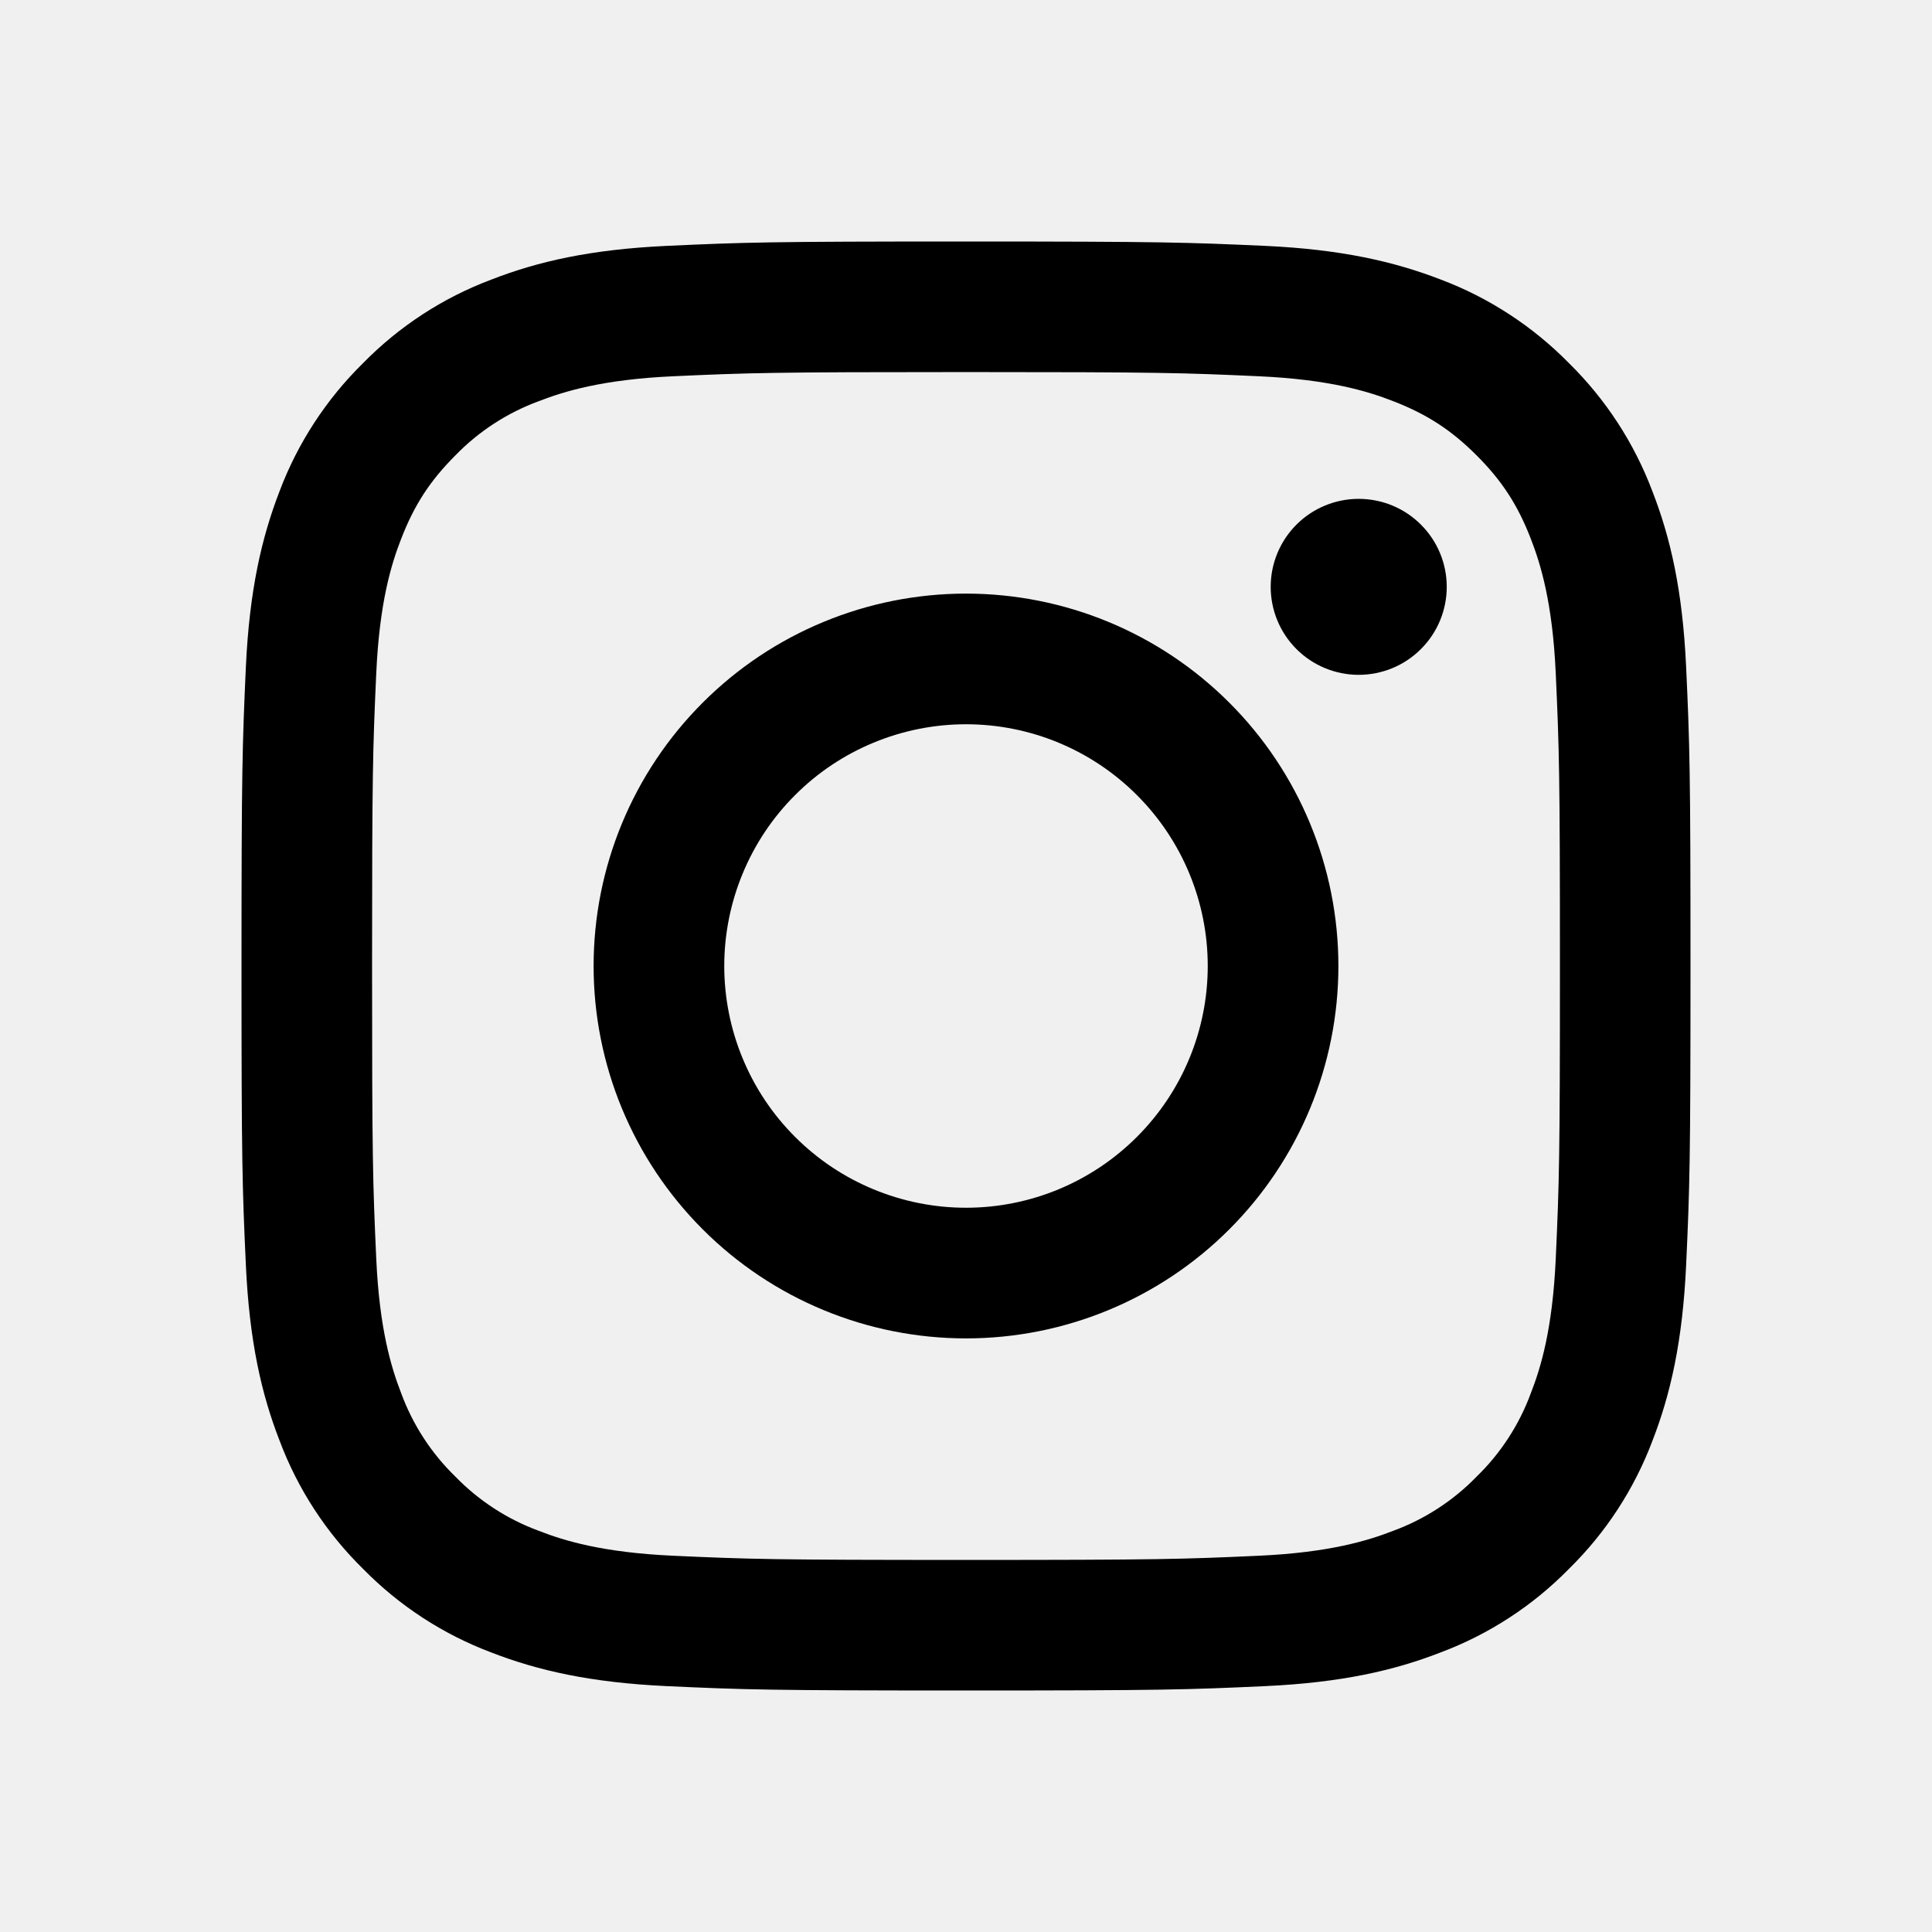
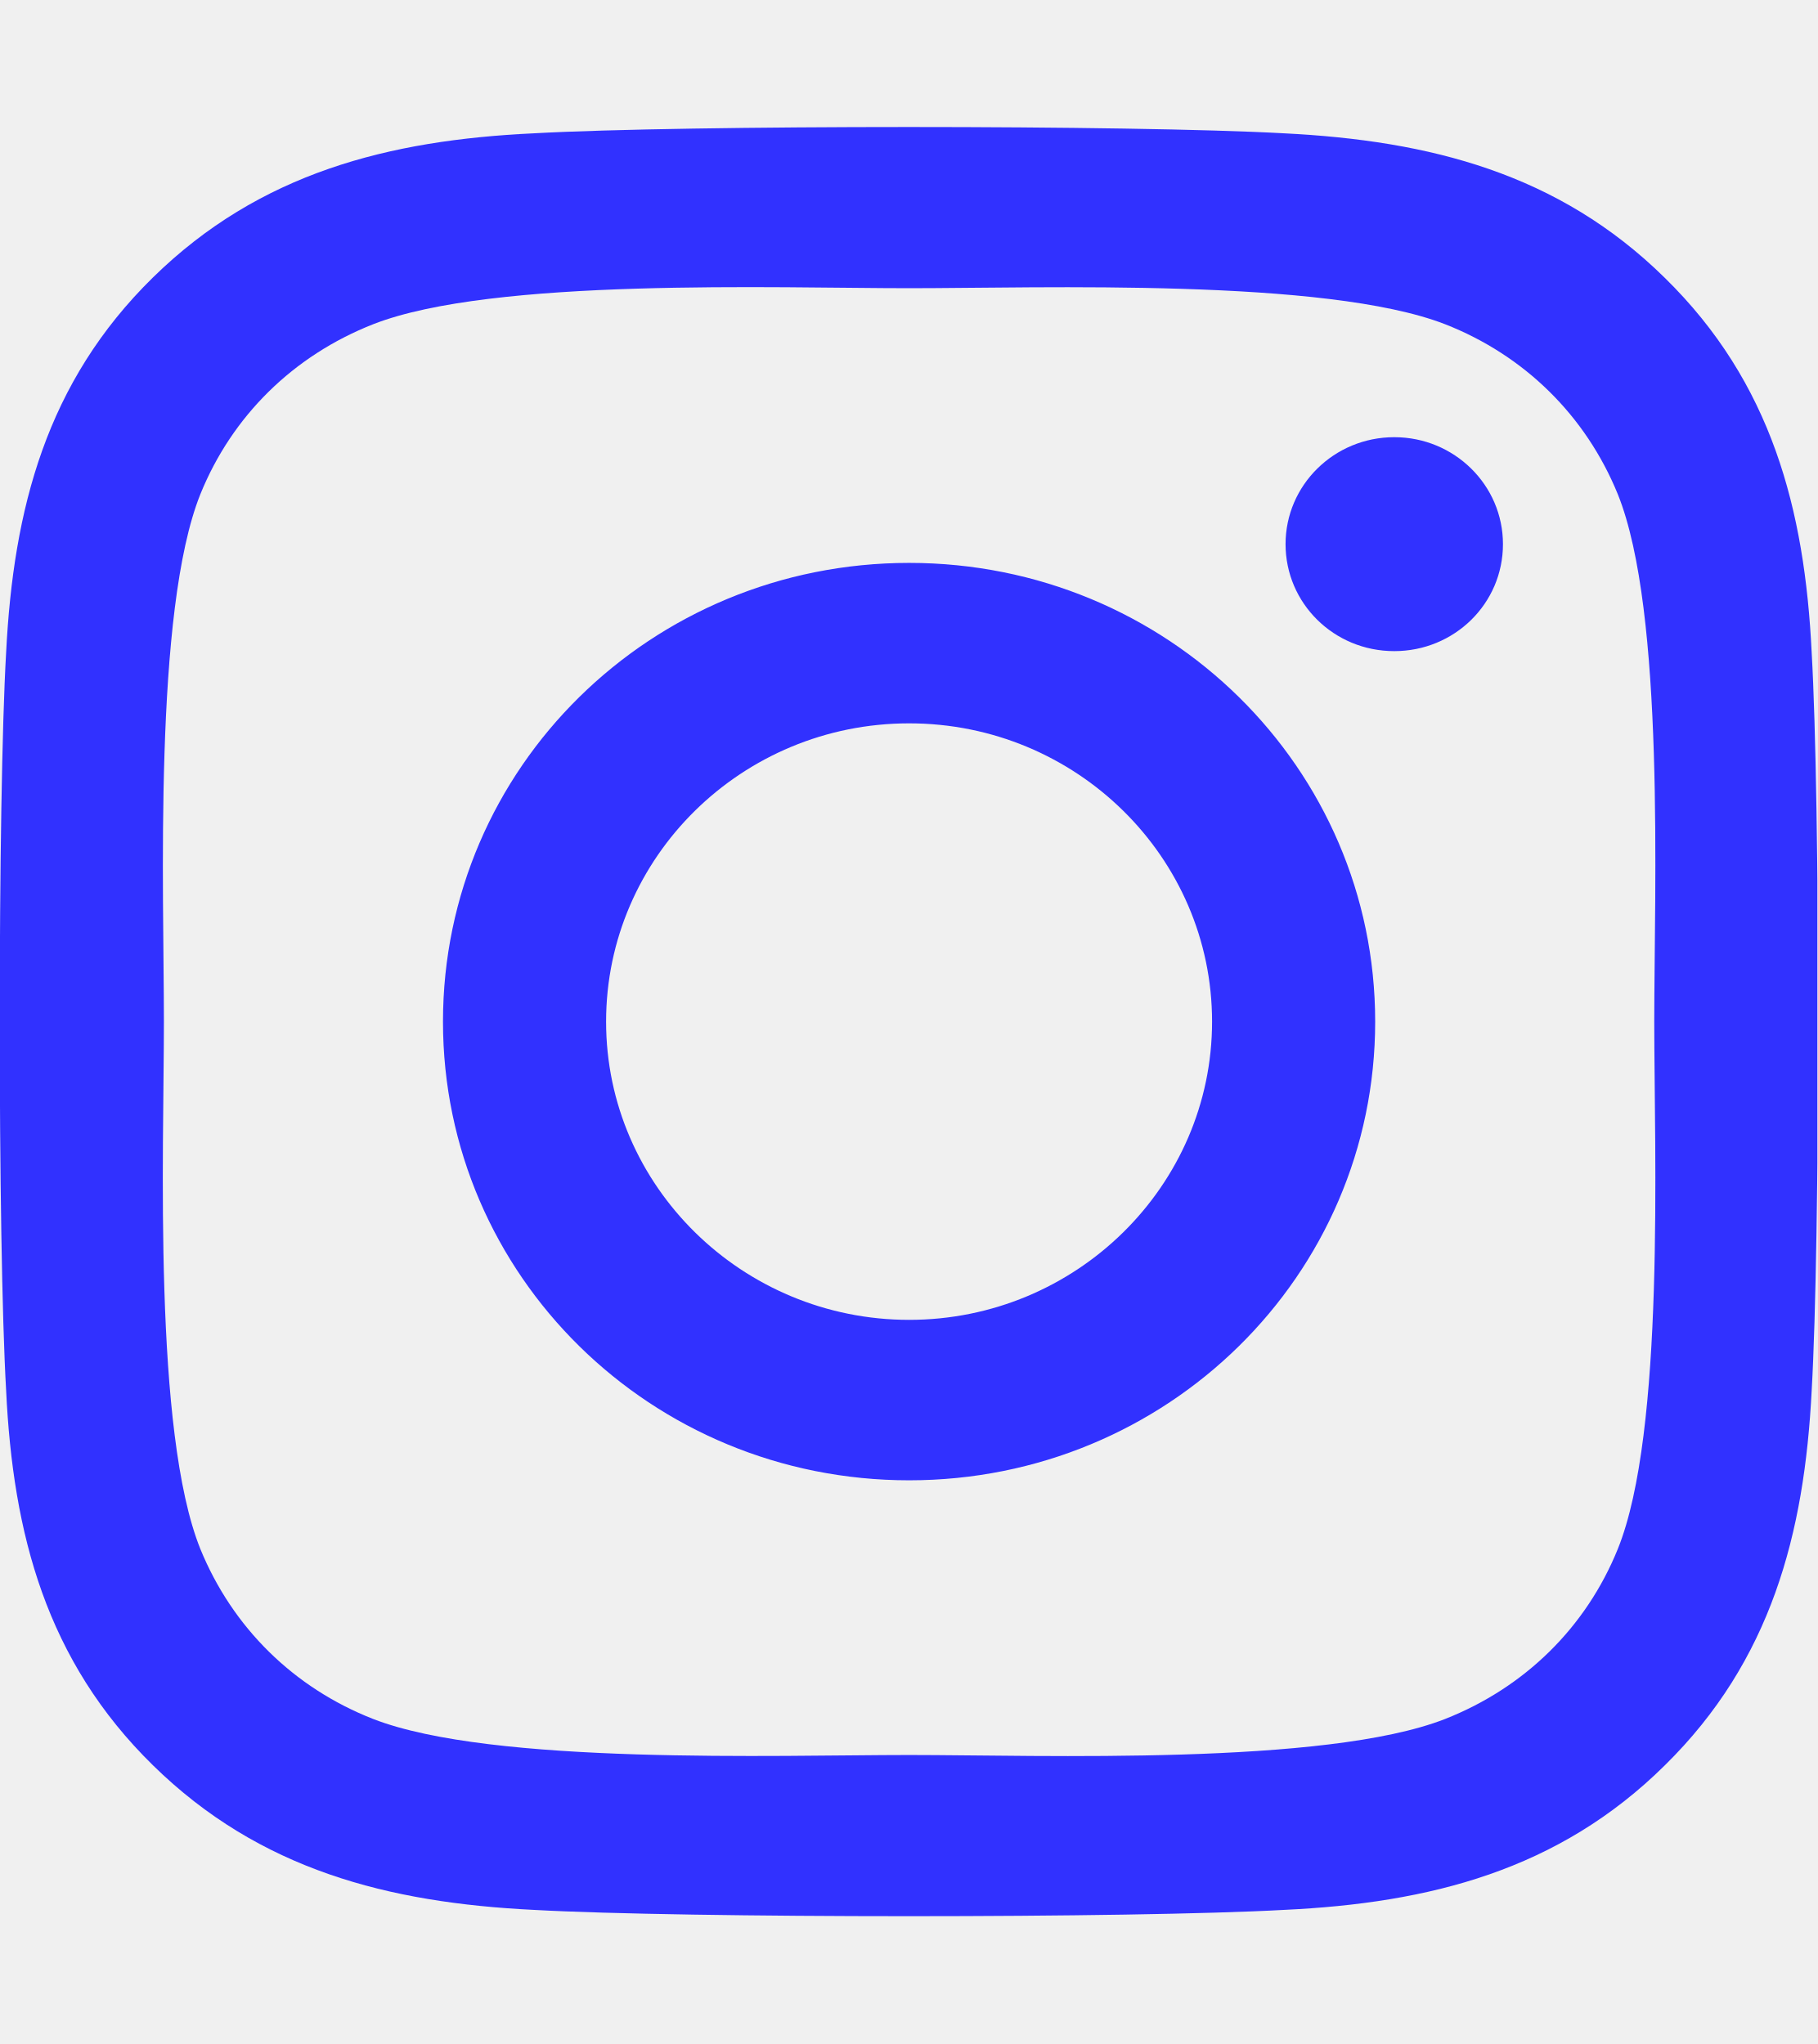
- <svg xmlns="http://www.w3.org/2000/svg" width="24" height="24" viewBox="0 0 24 24" fill="none">
-   <path fill-rule="evenodd" clip-rule="evenodd" d="M12 3C9.556 3 9.25 3.01 8.29 3.054C7.331 3.098 6.677 3.25 6.104 3.473C5.504 3.698 4.96 4.052 4.51 4.511C4.053 4.96 3.698 5.504 3.472 6.104C3.251 6.677 3.098 7.332 3.054 8.29C3.011 9.25 3 9.555 3 12C3 14.445 3.01 14.75 3.054 15.71C3.098 16.669 3.25 17.323 3.473 17.896C3.698 18.496 4.052 19.04 4.511 19.49C4.96 19.948 5.504 20.302 6.104 20.528C6.677 20.75 7.331 20.902 8.29 20.946C9.25 20.99 9.556 21 12 21C14.444 21 14.75 20.99 15.71 20.946C16.669 20.902 17.323 20.75 17.896 20.527C18.496 20.302 19.04 19.948 19.49 19.489C19.948 19.04 20.302 18.496 20.528 17.896C20.75 17.323 20.902 16.669 20.946 15.71C20.99 14.75 21 14.444 21 12C21 9.556 20.99 9.25 20.946 8.29C20.902 7.331 20.75 6.677 20.527 6.104C20.301 5.504 19.947 4.96 19.489 4.51C19.04 4.053 18.496 3.698 17.896 3.472C17.323 3.251 16.668 3.098 15.71 3.054C14.75 3.011 14.445 3 12 3ZM12 4.622C14.403 4.622 14.688 4.631 15.637 4.674C16.514 4.714 16.991 4.86 17.308 4.984C17.728 5.147 18.028 5.342 18.343 5.657C18.658 5.972 18.853 6.272 19.016 6.692C19.139 7.009 19.286 7.486 19.326 8.363C19.369 9.312 19.378 9.597 19.378 12C19.378 14.403 19.369 14.688 19.326 15.637C19.286 16.514 19.14 16.991 19.016 17.308C18.872 17.699 18.642 18.053 18.343 18.343C18.053 18.642 17.699 18.872 17.308 19.016C16.991 19.139 16.514 19.286 15.637 19.326C14.688 19.369 14.404 19.378 12 19.378C9.596 19.378 9.312 19.369 8.363 19.326C7.486 19.286 7.009 19.14 6.692 19.016C6.301 18.872 5.947 18.642 5.657 18.343C5.358 18.053 5.128 17.699 4.984 17.308C4.861 16.991 4.714 16.514 4.674 15.637C4.631 14.688 4.622 14.403 4.622 12C4.622 9.597 4.631 9.312 4.674 8.363C4.714 7.486 4.86 7.009 4.984 6.692C5.147 6.272 5.342 5.972 5.657 5.657C5.947 5.358 6.301 5.128 6.692 4.984C7.009 4.861 7.486 4.714 8.363 4.674C9.312 4.631 9.597 4.622 12 4.622Z" fill="black" />
-   <path fill-rule="evenodd" clip-rule="evenodd" d="M12 15.003C11.606 15.003 11.215 14.925 10.851 14.774C10.486 14.623 10.155 14.402 9.877 14.123C9.598 13.845 9.377 13.514 9.226 13.149C9.075 12.785 8.997 12.394 8.997 12C8.997 11.606 9.075 11.215 9.226 10.851C9.377 10.486 9.598 10.155 9.877 9.877C10.155 9.598 10.486 9.377 10.851 9.226C11.215 9.075 11.606 8.997 12 8.997C12.796 8.997 13.56 9.313 14.123 9.877C14.687 10.44 15.003 11.204 15.003 12C15.003 12.796 14.687 13.56 14.123 14.123C13.56 14.687 12.796 15.003 12 15.003ZM12 7.374C10.773 7.374 9.596 7.861 8.729 8.729C7.861 9.596 7.374 10.773 7.374 12C7.374 13.227 7.861 14.403 8.729 15.271C9.596 16.139 10.773 16.626 12 16.626C13.227 16.626 14.404 16.139 15.271 15.271C16.139 14.403 16.626 13.227 16.626 12C16.626 10.773 16.139 9.596 15.271 8.729C14.404 7.861 13.227 7.374 12 7.374ZM17.972 7.29C17.972 7.58 17.857 7.858 17.651 8.063C17.447 8.268 17.168 8.383 16.878 8.383C16.588 8.383 16.31 8.268 16.105 8.063C15.9 7.858 15.785 7.58 15.785 7.29C15.785 7 15.9 6.722 16.105 6.517C16.31 6.312 16.588 6.197 16.878 6.197C17.168 6.197 17.447 6.312 17.651 6.517C17.857 6.722 17.972 7 17.972 7.29Z" fill="black" />
+ <svg xmlns="http://www.w3.org/2000/svg" width="16" height="18" viewBox="0 0 16 18" fill="none">
+   <g clip-path="url(#clip0_117_403)">
+     <path d="M8.004 4.957C5.732 4.957 3.9 6.761 3.9 8.997C3.9 11.232 5.732 13.036 8.004 13.036C10.275 13.036 12.107 11.232 12.107 8.997C12.107 6.761 10.275 4.957 8.004 4.957ZM8.004 11.623C6.536 11.623 5.336 10.445 5.336 8.997C5.336 7.548 6.532 6.37 8.004 6.37C9.475 6.37 10.671 7.548 10.671 8.997C10.671 10.445 9.472 11.623 8.004 11.623ZM13.232 4.792C13.232 5.316 12.804 5.734 12.275 5.734C11.743 5.734 11.318 5.312 11.318 4.792C11.318 4.272 11.746 3.85 12.275 3.85C12.804 3.85 13.232 4.272 13.232 4.792ZM15.95 5.748C15.889 4.486 15.597 3.368 14.657 2.447C13.722 1.526 12.586 1.238 11.304 1.174C9.982 1.1 6.022 1.1 4.7 1.174C3.422 1.234 2.286 1.522 1.347 2.443C0.407 3.365 0.118 4.482 0.054 5.745C-0.021 7.045 -0.021 10.944 0.054 12.245C0.114 13.507 0.407 14.625 1.347 15.546C2.286 16.467 3.418 16.756 4.7 16.819C6.022 16.893 9.982 16.893 11.304 16.819C12.586 16.759 13.722 16.471 14.657 15.546C15.593 14.625 15.886 13.507 15.95 12.245C16.025 10.944 16.025 7.049 15.95 5.748ZM14.243 13.641C13.964 14.33 13.425 14.861 12.722 15.138C11.668 15.55 9.168 15.455 8.004 15.455C6.839 15.455 4.336 15.546 3.286 15.138C2.586 14.864 2.047 14.333 1.764 13.641C1.347 12.604 1.443 10.143 1.443 8.997C1.443 7.85 1.35 5.386 1.764 4.352C2.043 3.663 2.582 3.132 3.286 2.855C4.339 2.443 6.839 2.538 8.004 2.538C9.168 2.538 11.671 2.447 12.722 2.855C13.421 3.129 13.961 3.66 14.243 4.352C14.661 5.389 14.564 7.85 14.564 8.997C14.564 10.143 14.661 12.607 14.243 13.641Z" fill="#3131FF" />
+   </g>
+   <defs>
+     <clipPath id="clip0_117_403">
+       <rect width="16" height="18" fill="white" />
+     </clipPath>
+   </defs>
</svg>
